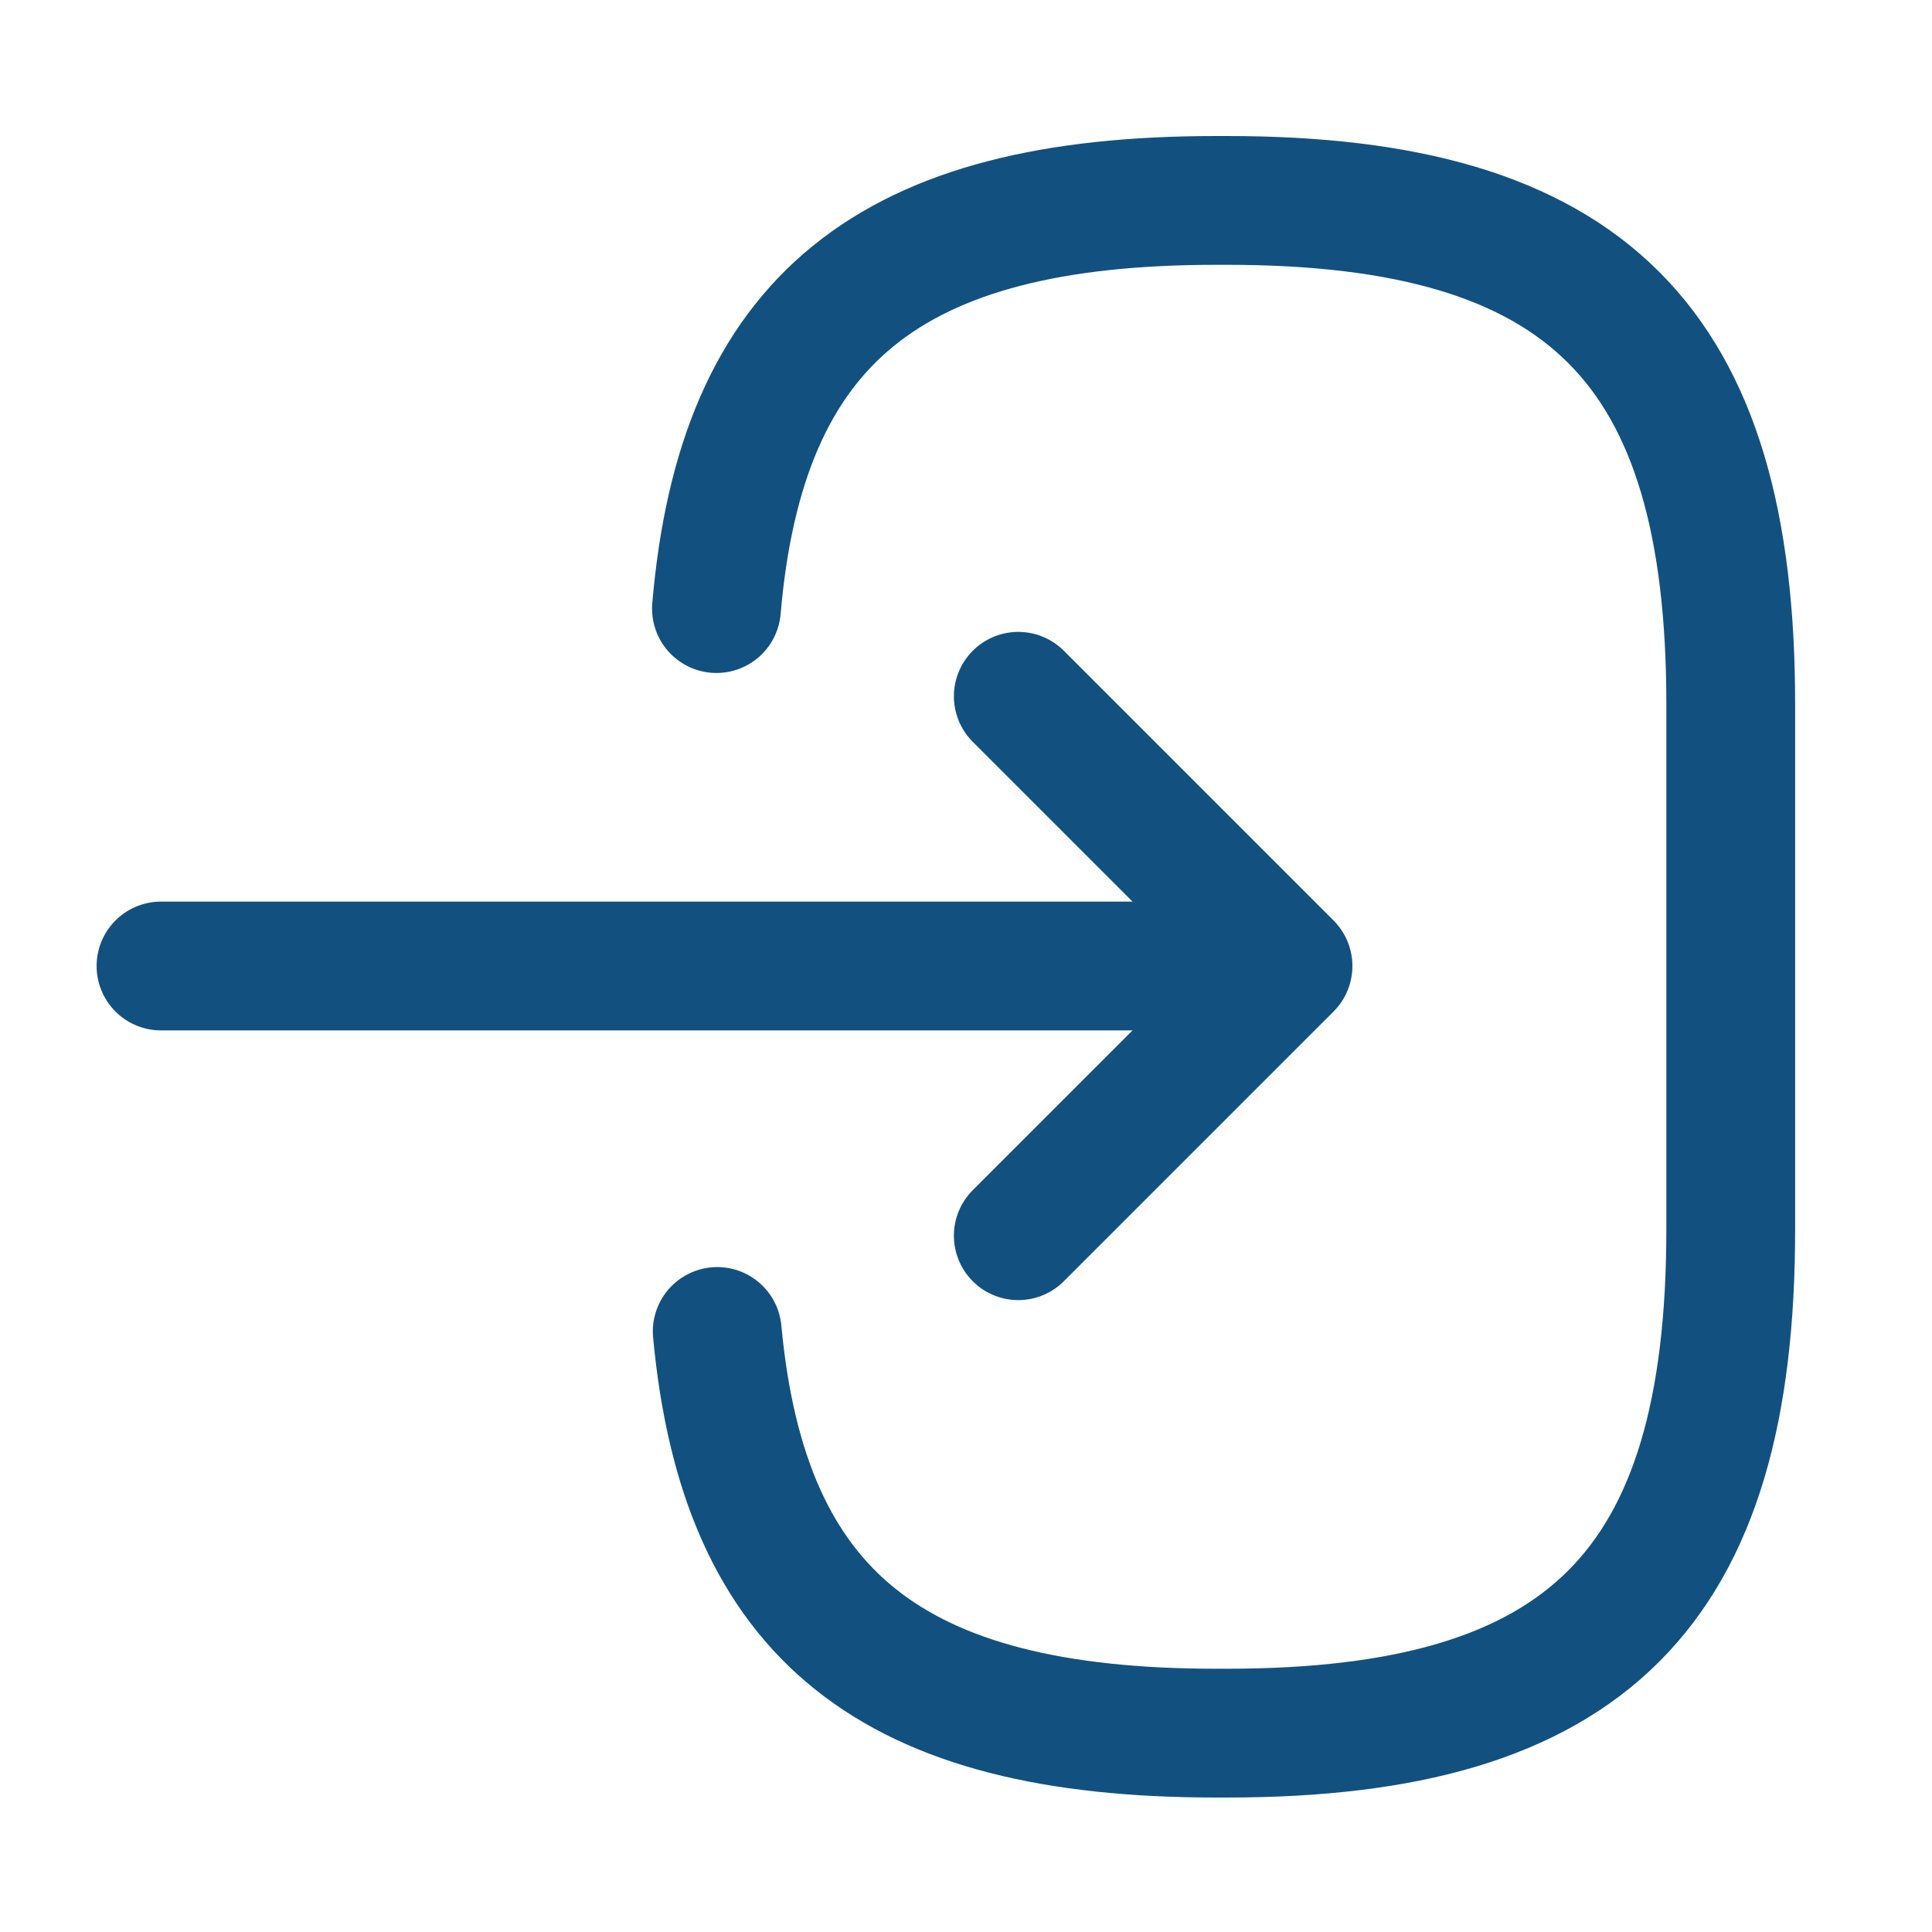
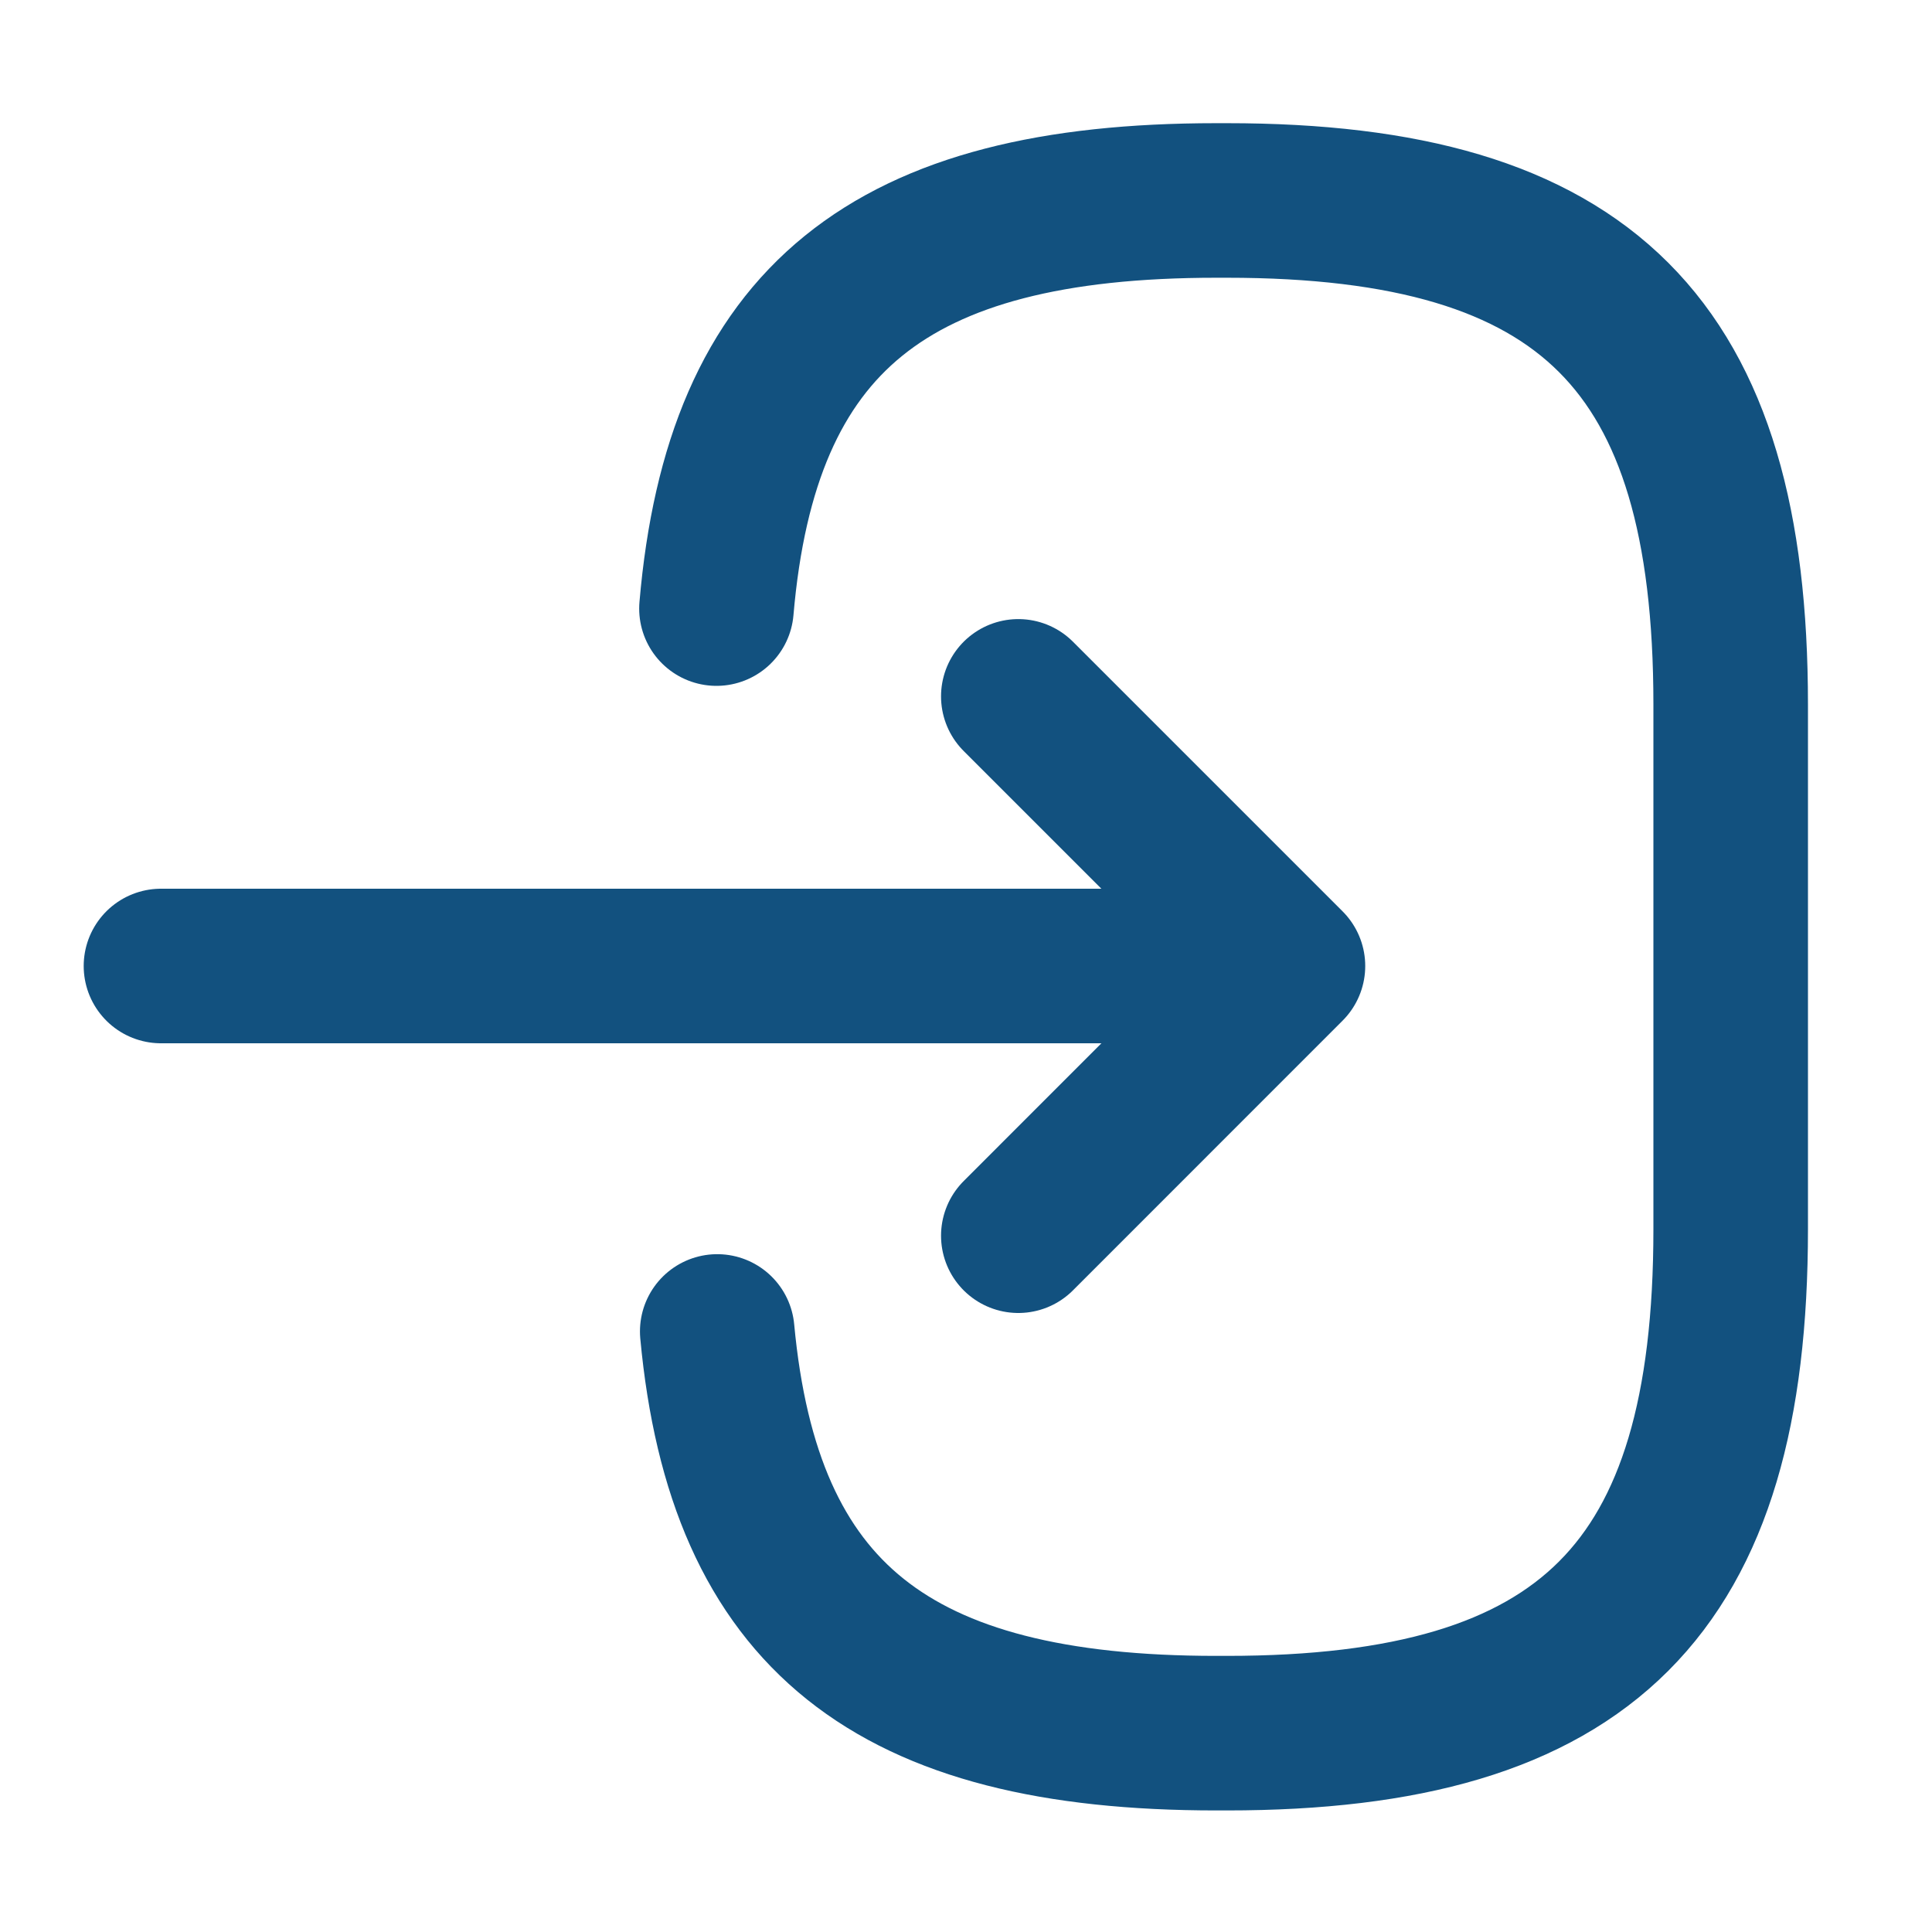
- <svg xmlns="http://www.w3.org/2000/svg" width="30" height="30" viewBox="0 0 30 30" fill="none">
-   <path d="M11.125 9.45C11.512 4.95 13.825 3.112 18.887 3.112H19.05C24.637 3.112 26.875 5.35 26.875 10.937V19.087C26.875 24.675 24.637 26.912 19.05 26.912H18.887C13.863 26.912 11.55 25.1 11.137 20.675" stroke="#12517F" stroke-width="2" stroke-linecap="round" stroke-linejoin="round" />
-   <path d="M2.5 15H18.6" stroke="#12517F" stroke-width="2" stroke-linecap="round" stroke-linejoin="round" />
-   <path d="M15.812 10.812L20 15L15.812 19.188" stroke="#12517F" stroke-width="2" stroke-linecap="round" stroke-linejoin="round" />
+ <svg xmlns="http://www.w3.org/2000/svg" width="25" height="25" viewBox="0 0 25 25" fill="none">
+   <path d="M9.271 7.875C9.593 4.125 11.521 2.594 15.739 2.594H15.875C20.531 2.594 22.395 4.458 22.395 9.115V15.906C22.395 20.562 20.531 22.427 15.875 22.427H15.739C11.552 22.427 9.625 20.917 9.281 17.229" stroke="#12517F" stroke-width="2" stroke-linecap="round" stroke-linejoin="round" />
+   <path d="M2.083 12.5H15.5" stroke="#12517F" stroke-width="2" stroke-linecap="round" stroke-linejoin="round" />
+   <path d="M13.177 9.011L16.666 12.5L13.177 15.99" stroke="#12517F" stroke-width="2" stroke-linecap="round" stroke-linejoin="round" />
</svg>
